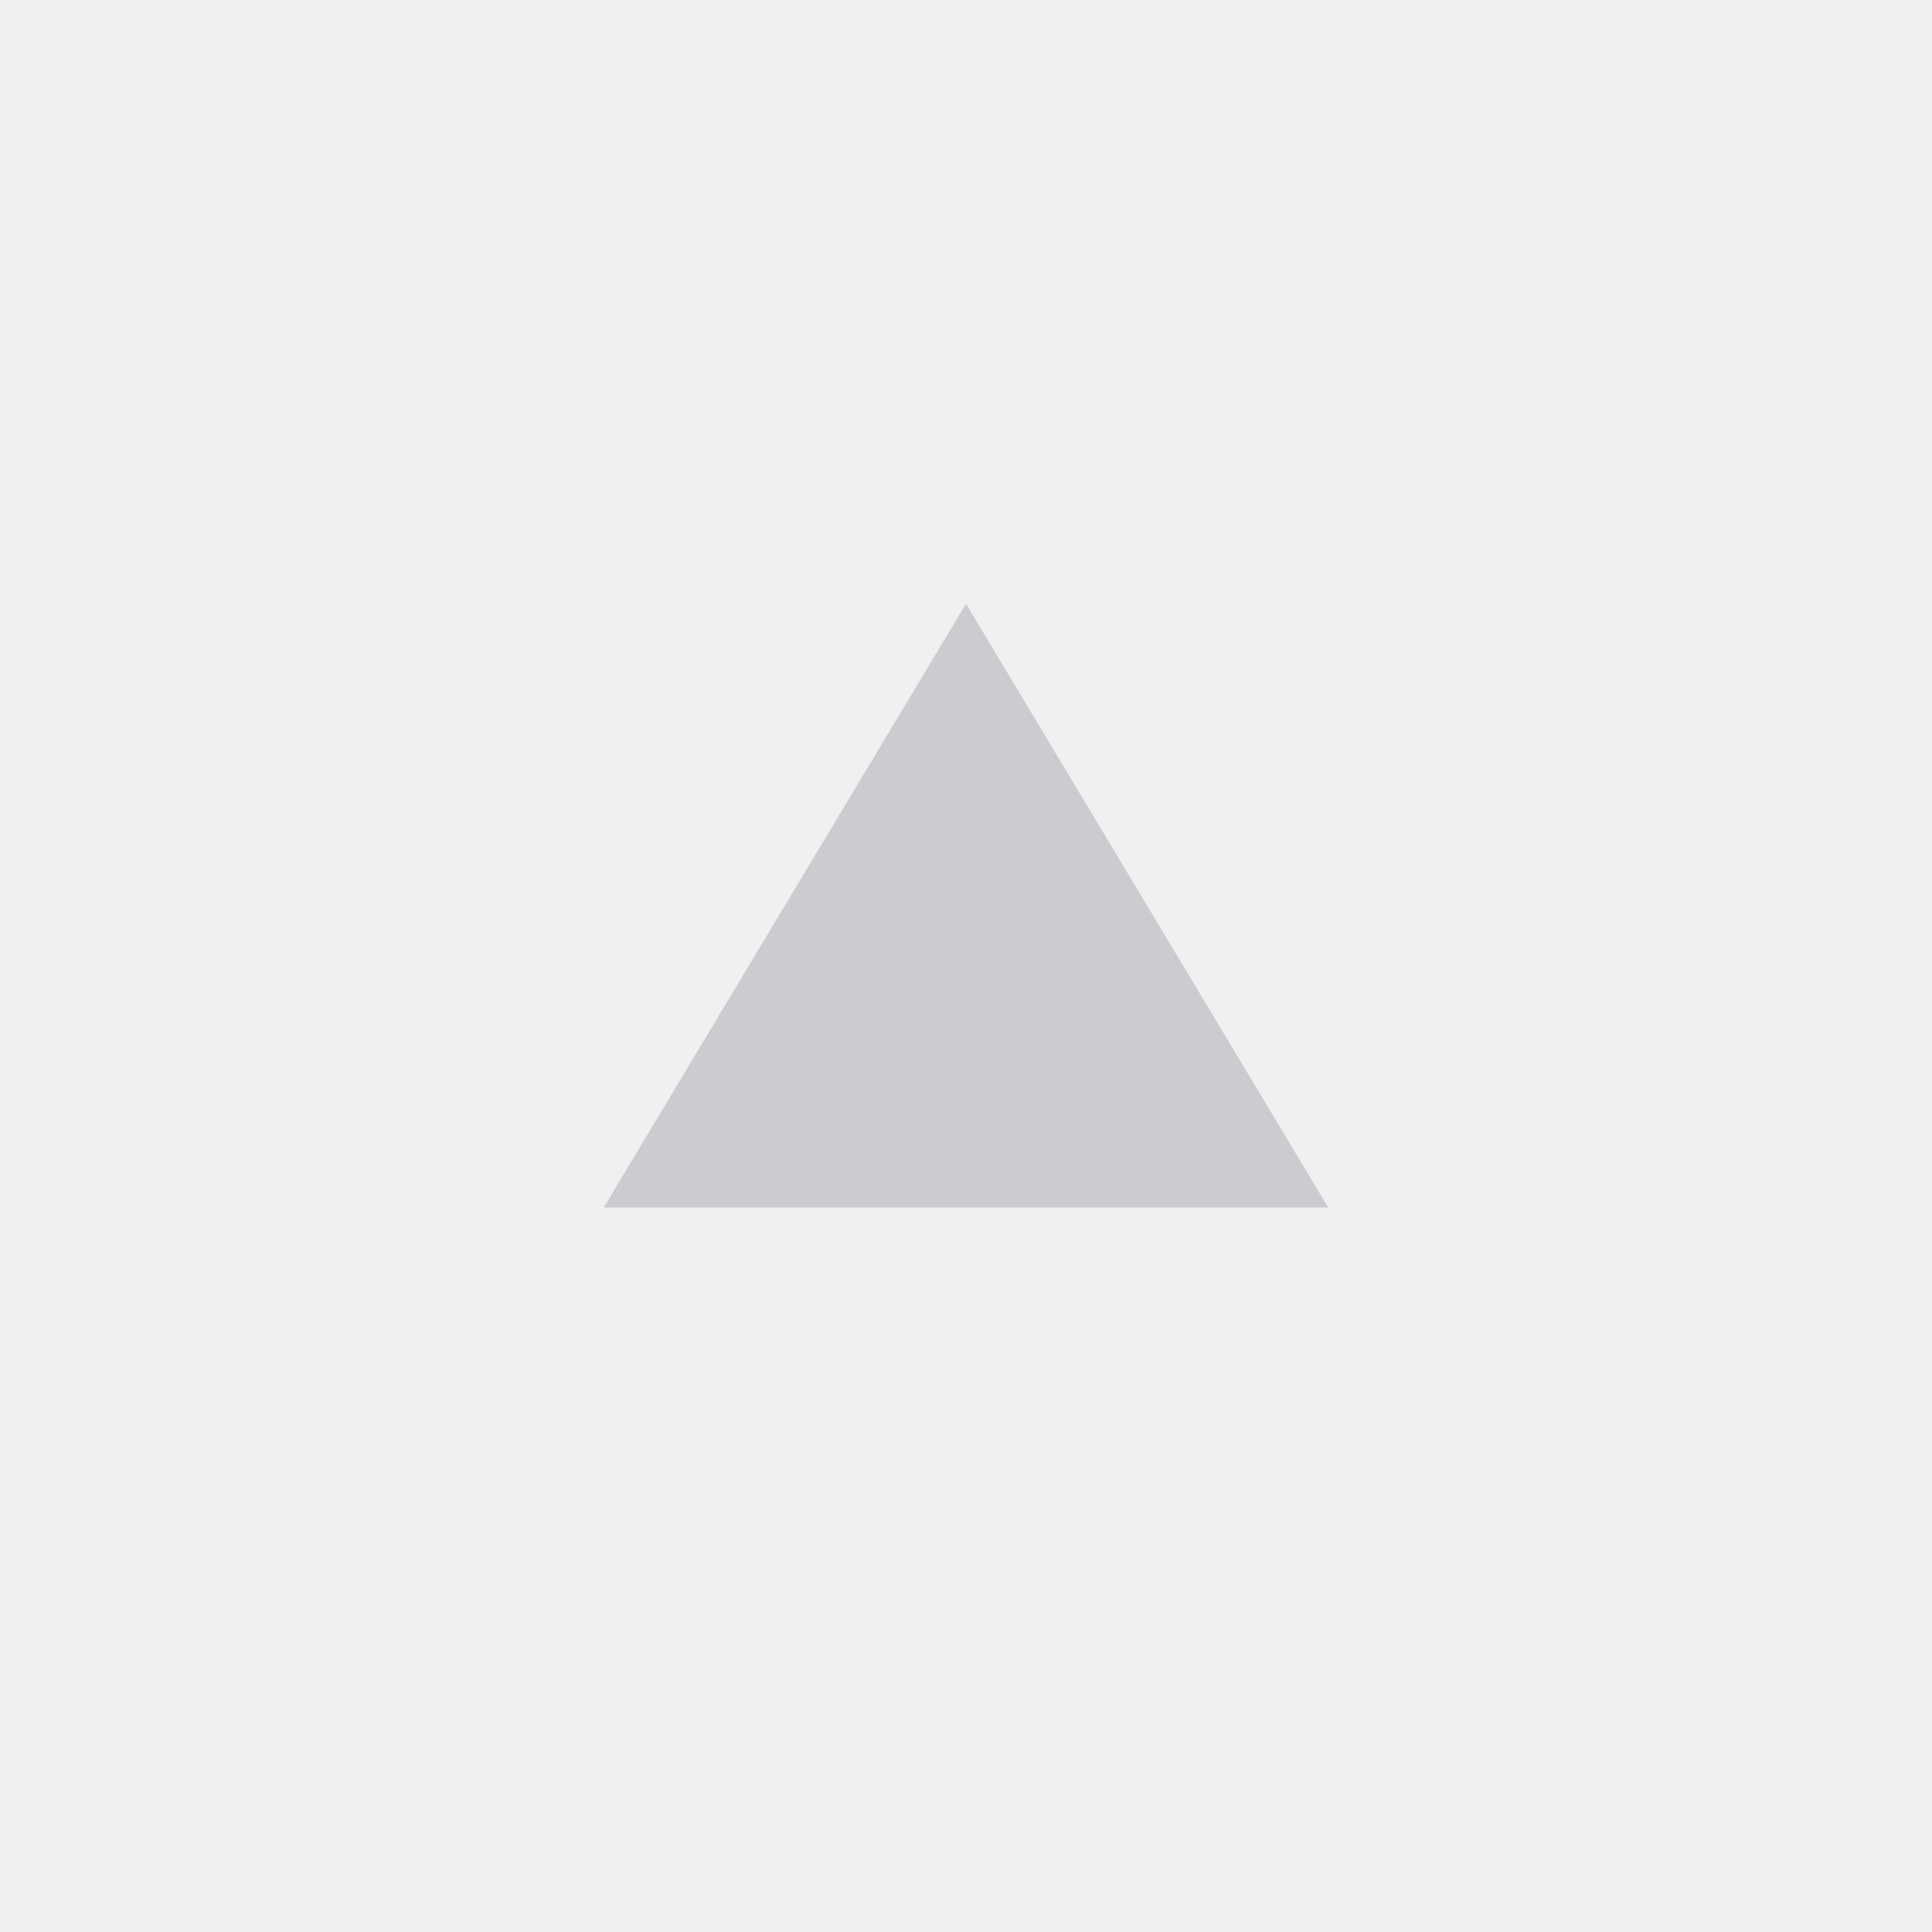
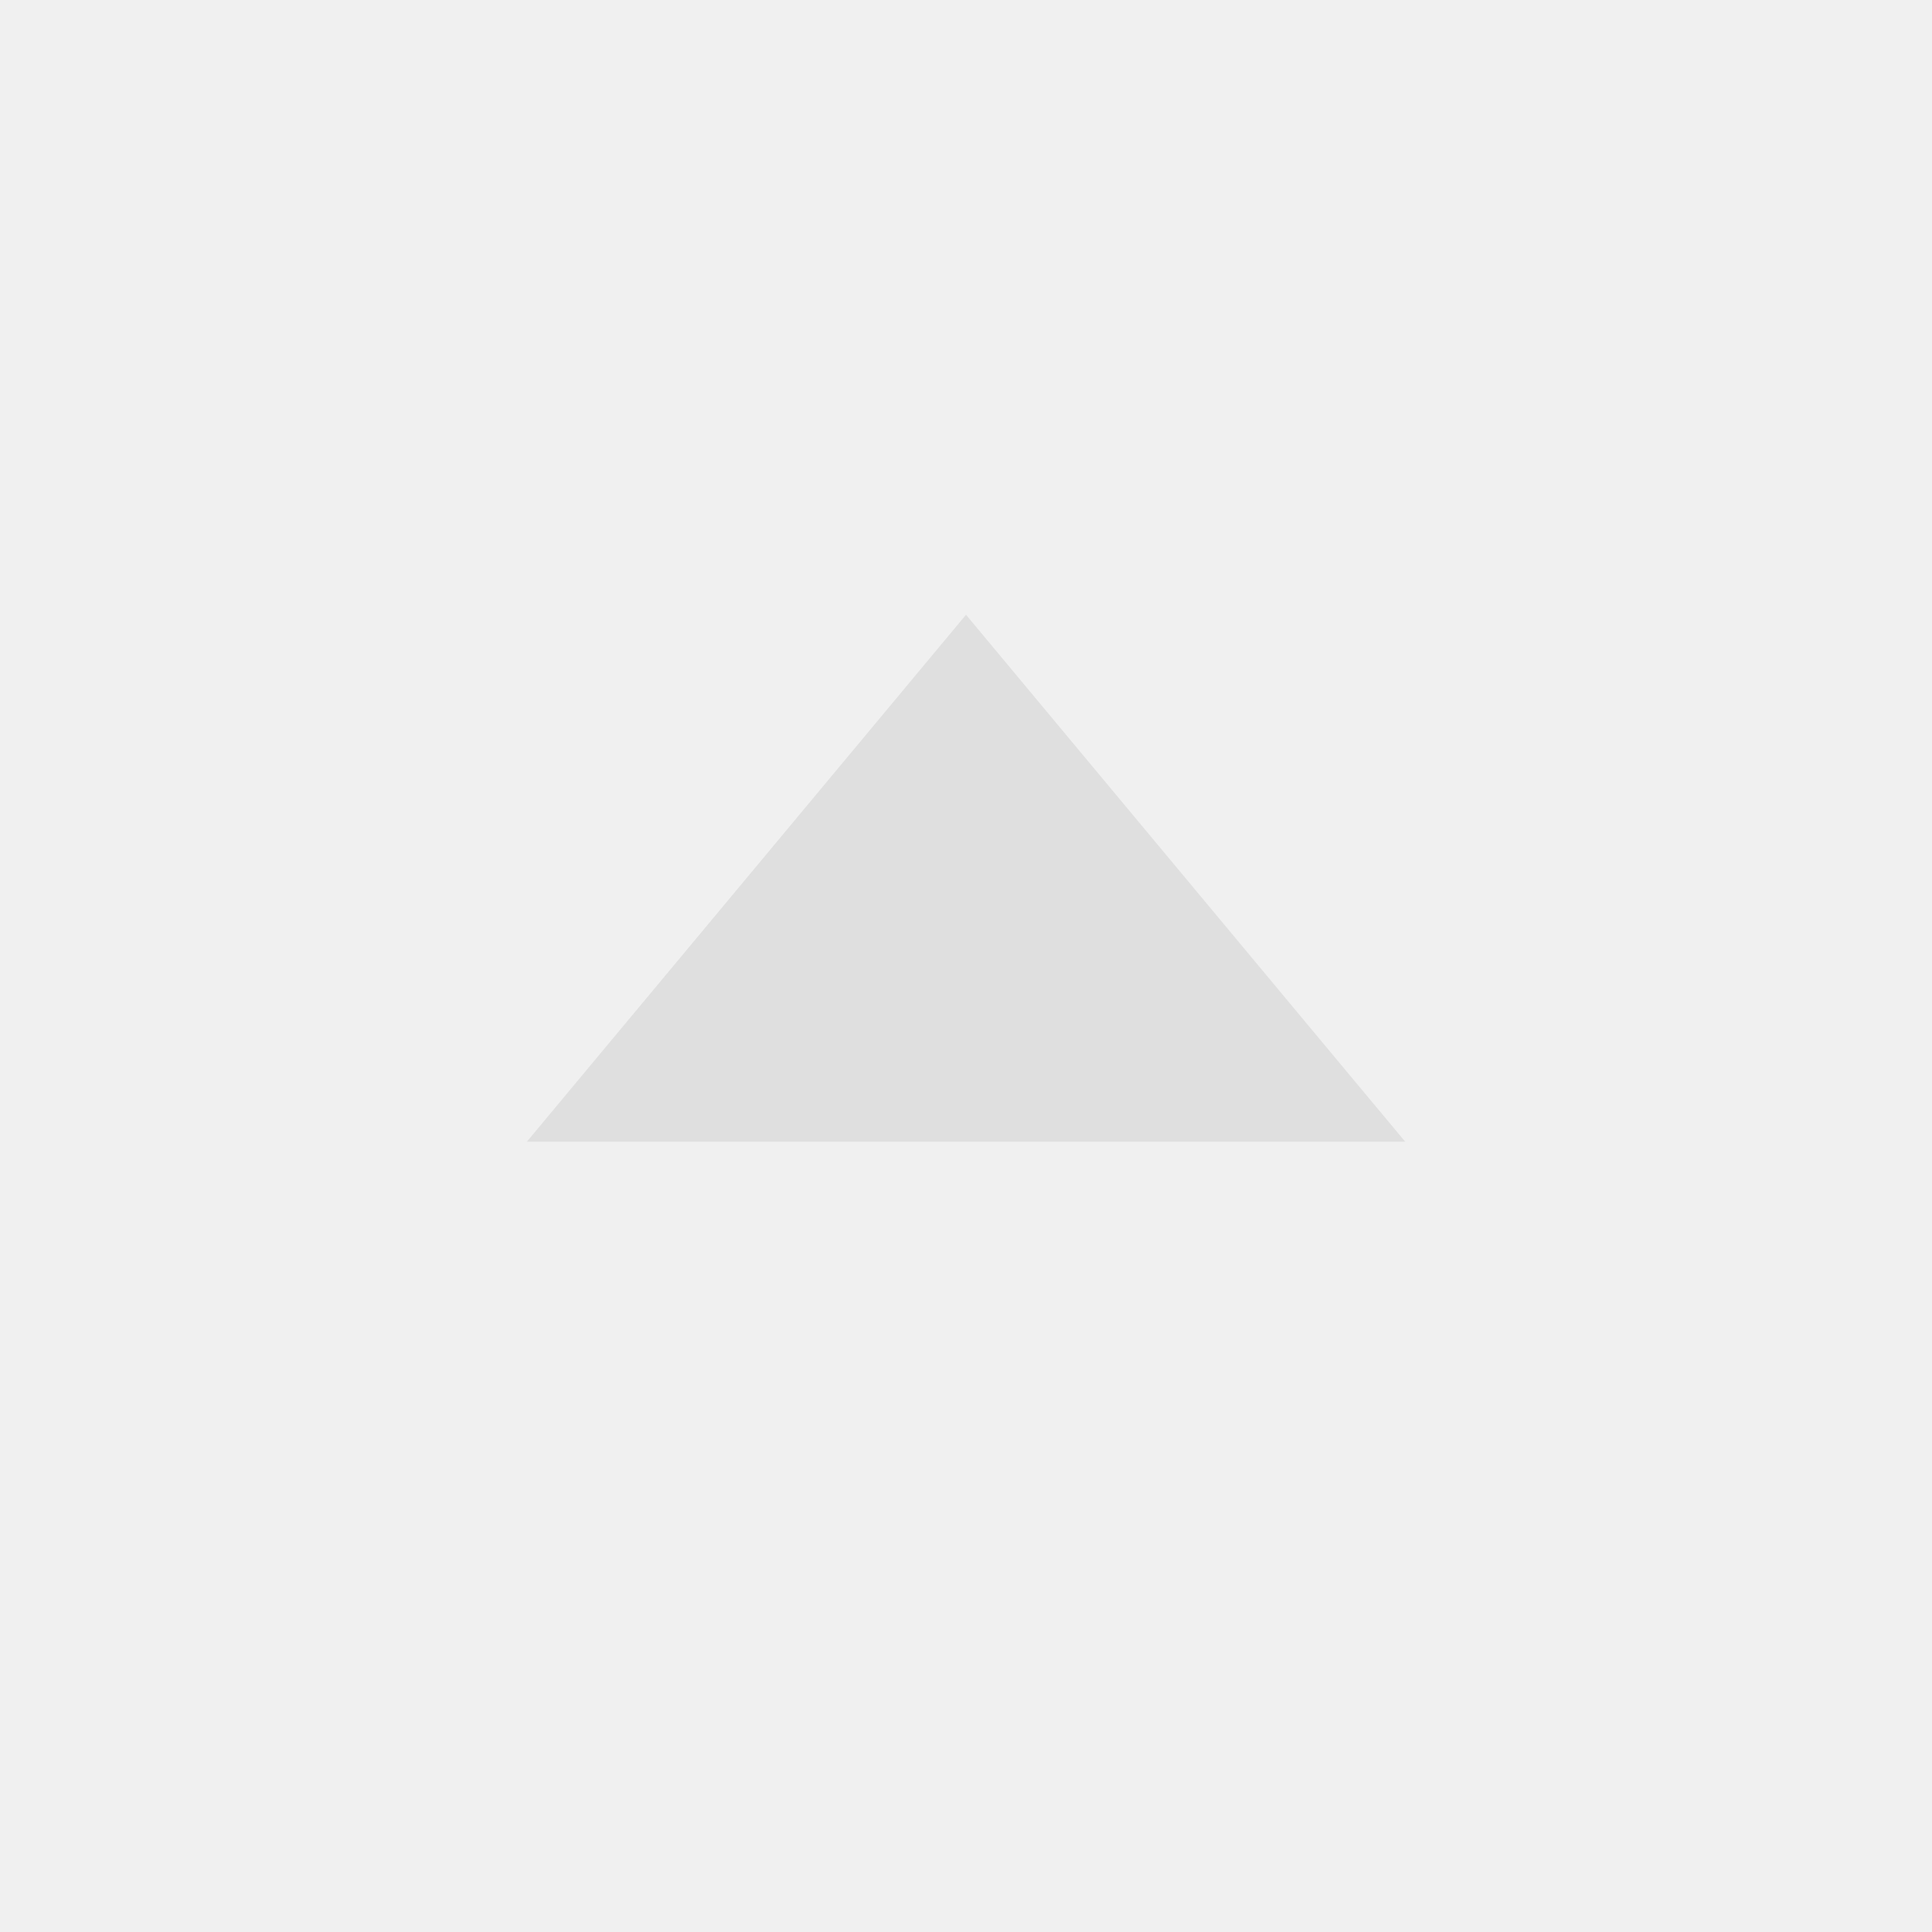
- <svg xmlns="http://www.w3.org/2000/svg" id="svg4306" style="enable-background:new" width="16" height="16" version="1.1">
+ <svg xmlns="http://www.w3.org/2000/svg" id="svg4306" width="22" height="22" version="1.1" style="enable-background:new">
  <g id="active-center">
-     <rect id="rect17883-32-6-9" style="display:inline;opacity:0.7;fill:none;fill-opacity:1;stroke:none;stroke-width:1;stroke-linecap:butt;stroke-linejoin:miter;stroke-miterlimit:4;stroke-dasharray:none;stroke-dashoffset:0;stroke-opacity:0" width="16" height="16" x="0" y="0" />
-     <g id="g4387" style="display:inline;opacity:0.7;fill:#b9bcc2;fill-opacity:1" transform="translate(0,1)">
-       <g id="g4405" style="display:inline;fill:#b9bcc2;fill-opacity:1" transform="translate(-81.0002,-967)">
-         <path id="path4407" style="color:#000000;font-style:normal;font-variant:normal;font-weight:normal;font-stretch:normal;font-size:medium;line-height:normal;font-family:Sans;-inkscape-font-specification:Sans;text-indent:0;text-align:start;text-decoration:none;text-decoration-line:none;letter-spacing:normal;word-spacing:normal;text-transform:none;direction:ltr;block-progression:tb;writing-mode:lr-tb;baseline-shift:baseline;text-anchor:start;display:inline;overflow:visible;visibility:visible;opacity:1;fill:#b9bcc2;fill-opacity:1;stroke:none;stroke-width:2;marker:none;enable-background:accumulate" d="m 86,976 6,0 -3,-5 z" />
-       </g>
-     </g>
+     <rect id="rect4266" width="22" height="22" x="0" y="0" style="opacity:0.001;fill:#000000;fill-opacity:1;fill-rule:nonzero;stroke:none;stroke-width:2;stroke-linecap:round;stroke-linejoin:round;stroke-miterlimit:4;stroke-dasharray:none;stroke-opacity:1" />
+     <path id="path4167" d="m 12.149,4.029 2.887,5 2.887,5 -5.774,0 -5.774,0 2.887,-5 z" transform="matrix(0.8660254,0,0,0.6,0.4788495,4.582856)" style="opacity:1;fill:#dfdfdf;fill-opacity:1;fill-rule:evenodd;stroke:none;stroke-width:8;stroke-linecap:butt;stroke-linejoin:round;stroke-miterlimit:4;stroke-dasharray:none;stroke-opacity:1" />
  </g>
-   <g id="hover-center" transform="translate(-19)">
-     <ellipse id="path4068-7-5-9-6-7-2-1-6-1" style="display:inline;opacity:0.45;fill:#5f697f;fill-opacity:1;stroke:none;stroke-width:0;stroke-linecap:butt;stroke-linejoin:miter;stroke-miterlimit:4;stroke-dasharray:none;stroke-dashoffset:0;stroke-opacity:1" cx="45" cy="8" rx="6" ry="6" />
-     <path id="path4068-7-5-9-6-7-2-5-23-4-3" style="display:inline;opacity:0.37;fill:#15171c;fill-opacity:1;stroke:none;stroke-width:0;stroke-linecap:butt;stroke-linejoin:miter;stroke-miterlimit:4;stroke-dasharray:none;stroke-dashoffset:0;stroke-opacity:1" d="m 45,1 a 7,7 0 0 0 -7,7 7,7 0 0 0 7,7 7,7 0 0 0 7,-7 7,7 0 0 0 -7,-7 z m 0,1 a 6,6 0 0 1 6,6 6,6 0 0 1 -6,6 6,6 0 0 1 -6,-6 6,6 0 0 1 6,-6 z" />
-     <g id="g4834-0-4-5" style="display:inline;opacity:1;fill:#c0e3ff;fill-opacity:1" transform="translate(37,1)">
-       <g id="layer12-45-6-2-7" style="display:inline;fill:#c0e3ff;fill-opacity:1" transform="translate(-81.0002,-967)">
-         <path id="rect9057-8-2-3" style="color:#000000;font-style:normal;font-variant:normal;font-weight:normal;font-stretch:normal;font-size:medium;line-height:normal;font-family:Sans;-inkscape-font-specification:Sans;text-indent:0;text-align:start;text-decoration:none;text-decoration-line:none;letter-spacing:normal;word-spacing:normal;text-transform:none;writing-mode:lr-tb;direction:ltr;baseline-shift:baseline;text-anchor:start;display:inline;overflow:visible;visibility:visible;opacity:1;fill:#c4c7cc;fill-opacity:1;stroke:none;stroke-width:2;marker:none;enable-background:accumulate" d="m 86,976 h 6 l -3,-5 z" />
-       </g>
-     </g>
-     <rect id="rect17883-11-4-0" style="display:inline;opacity:1;fill:none;fill-opacity:1;stroke:none;stroke-width:1;stroke-linecap:butt;stroke-linejoin:miter;stroke-miterlimit:4;stroke-dasharray:none;stroke-dashoffset:0;stroke-opacity:0" width="16" height="16" x="37" y="0" />
+   <g id="hover-center">
+     <rect style="opacity:0.001;fill:#000000;fill-opacity:1;fill-rule:nonzero;stroke:none;stroke-width:2;stroke-linecap:round;stroke-linejoin:round;stroke-miterlimit:4;stroke-dasharray:none;stroke-opacity:1" id="rect4208" width="22" height="22" x="23" y="0" />
+     <circle style="opacity:0.08;fill:#ffffff;fill-opacity:1;fill-rule:nonzero;stroke:none;stroke-width:0;stroke-linecap:square;stroke-linejoin:round;stroke-miterlimit:4;stroke-dasharray:none;stroke-dashoffset:478.437;stroke-opacity:0.4" id="circle4212" cx="34" cy="11" r="11" />
+     <path style="opacity:1;fill:#dfdfdf;fill-opacity:1;fill-rule:evenodd;stroke:none;stroke-width:5.767;stroke-linecap:butt;stroke-linejoin:round;stroke-miterlimit:4;stroke-dasharray:none;stroke-opacity:1" id="path4171" d="M 34,7 36.5,10 39,13 H 34 29 l 2.5,-3 z" />
  </g>
-   <g id="pressed-center" transform="translate(-21)">
-     <g id="g4490-3-6-1-4-1-6" style="display:inline;opacity:1" transform="translate(-1369,-247)">
-       <g id="g4092-0-7-2-0-0-94-2" style="display:inline" transform="translate(58)">
-         <circle id="path4068-7-3-0-3-6-8-3" style="fill:#2eb398;fill-opacity:1;stroke:none;stroke-width:0;stroke-linecap:butt;stroke-linejoin:miter;stroke-miterlimit:4;stroke-dasharray:none;stroke-dashoffset:0;stroke-opacity:1" cx="1376" cy="255" r="7" />
-       </g>
-     </g>
-     <rect id="rect17883-79-9-2-2" style="display:inline;opacity:1;fill:none;fill-opacity:1;stroke:none;stroke-width:1;stroke-linecap:butt;stroke-linejoin:miter;stroke-miterlimit:4;stroke-dasharray:none;stroke-dashoffset:0;stroke-opacity:0" width="16" height="16" x="57" y="0" />
-     <g id="g4437" style="display:inline;opacity:1;fill:#ffffff;fill-opacity:1" transform="translate(57,1)">
-       <g id="g4455" style="display:inline;fill:#ffffff;fill-opacity:1" transform="translate(-81.0002,-967)">
-         <path id="path4457" style="color:#000000;font-style:normal;font-variant:normal;font-weight:normal;font-stretch:normal;font-size:medium;line-height:normal;font-family:Sans;-inkscape-font-specification:Sans;text-indent:0;text-align:start;text-decoration:none;text-decoration-line:none;letter-spacing:normal;word-spacing:normal;text-transform:none;writing-mode:lr-tb;direction:ltr;baseline-shift:baseline;text-anchor:start;display:inline;overflow:visible;visibility:visible;opacity:1;fill:#ffffff;fill-opacity:1;stroke:none;stroke-width:2;marker:none;enable-background:accumulate" d="m 86,976 h 6 l -3,-5 z" />
-       </g>
-     </g>
+   <g id="pressed-center">
+     <rect style="opacity:0.001;fill:#000000;fill-opacity:1;fill-rule:nonzero;stroke:none;stroke-width:2;stroke-linecap:round;stroke-linejoin:round;stroke-miterlimit:4;stroke-dasharray:none;stroke-opacity:1" id="rect4164" width="22" height="22" x="46" y="0" />
+     <circle style="opacity:0.19;fill:#ffffff;fill-opacity:1;fill-rule:nonzero;stroke:none;stroke-width:0;stroke-linecap:square;stroke-linejoin:round;stroke-miterlimit:4;stroke-dasharray:none;stroke-dashoffset:478.437;stroke-opacity:0.4" id="path4202" cx="57" cy="11" r="11" />
+     <path id="path4173" d="M 57,7 59.5,10 62,13 H 57 52 l 2.5,-3 z" style="opacity:1;fill:#dfdfdf;fill-opacity:1;fill-rule:evenodd;stroke:none;stroke-width:5.767;stroke-linecap:butt;stroke-linejoin:round;stroke-miterlimit:4;stroke-dasharray:none;stroke-opacity:1" />
  </g>
-   <g id="inactive-center" transform="translate(36)">
-     <rect id="rect17883-39-3-46-6" style="display:inline;opacity:0.4;fill:none;fill-opacity:1;stroke:none;stroke-width:1;stroke-linecap:butt;stroke-linejoin:miter;stroke-miterlimit:4;stroke-dasharray:none;stroke-dashoffset:0;stroke-opacity:0" width="16" height="16" x="18" y="0" />
-     <g id="g4365" style="display:inline;opacity:0.4;fill:#b9bcc2;fill-opacity:1" transform="translate(18,1)">
-       <g id="g4383" style="display:inline;fill:#b9bcc2;fill-opacity:1" transform="translate(-81.0002,-967)">
-         <path id="path4385" style="color:#000000;font-style:normal;font-variant:normal;font-weight:normal;font-stretch:normal;font-size:medium;line-height:normal;font-family:Sans;-inkscape-font-specification:Sans;text-indent:0;text-align:start;text-decoration:none;text-decoration-line:none;letter-spacing:normal;word-spacing:normal;text-transform:none;writing-mode:lr-tb;direction:ltr;baseline-shift:baseline;text-anchor:start;display:inline;overflow:visible;visibility:visible;opacity:1;fill:#b9bcc2;fill-opacity:1;stroke:none;stroke-width:2;marker:none;enable-background:accumulate" d="m 86,976 h 6 l -3,-5 z" />
-       </g>
-     </g>
+   <g id="inactive-center">
+     <rect style="opacity:0.001;fill:#000000;fill-opacity:1;fill-rule:nonzero;stroke:none;stroke-width:2;stroke-linecap:round;stroke-linejoin:round;stroke-miterlimit:4;stroke-dasharray:none;stroke-opacity:1" id="rect4179" width="22" height="22" x="69" y="0" />
+     <path style="opacity:0.3;fill:#dfdfdf;fill-opacity:1;fill-rule:evenodd;stroke:none;stroke-width:8;stroke-linecap:butt;stroke-linejoin:round;stroke-miterlimit:4;stroke-dasharray:none;stroke-opacity:1" id="path4181" d="m 12.149,4.029 2.887,5 2.887,5 -5.774,0 -5.774,0 2.887,-5 z" transform="matrix(0.8660254,0,0,0.6,69.47885,4.582856)" />
  </g>
-   <g id="deactivated-center" transform="translate(54)">
-     <rect id="rect68" style="display:inline;opacity:0.4;fill:none;fill-opacity:1;stroke:none;stroke-width:1;stroke-linecap:butt;stroke-linejoin:miter;stroke-miterlimit:4;stroke-dasharray:none;stroke-dashoffset:0;stroke-opacity:0" width="16" height="16" x="18" y="0" />
-     <g id="g90" style="display:inline;opacity:0.4;fill:#b9bcc2;fill-opacity:1" transform="translate(18,1)">
-       <g id="g88" style="display:inline;fill:#b9bcc2;fill-opacity:1" transform="translate(-81.0002,-967)">
-         <path id="path86" style="color:#000000;font-style:normal;font-variant:normal;font-weight:normal;font-stretch:normal;font-size:medium;line-height:normal;font-family:Sans;-inkscape-font-specification:Sans;text-indent:0;text-align:start;text-decoration:none;text-decoration-line:none;letter-spacing:normal;word-spacing:normal;text-transform:none;writing-mode:lr-tb;direction:ltr;baseline-shift:baseline;text-anchor:start;display:inline;overflow:visible;visibility:visible;opacity:1;fill:#b9bcc2;fill-opacity:1;stroke:none;stroke-width:2;marker:none;enable-background:accumulate" d="m 86,976 h 6 l -3,-5 z" />
-       </g>
-     </g>
+   <g id="deactivated-center">
+     <rect style="opacity:0.001;fill:#000000;fill-opacity:1;fill-rule:nonzero;stroke:none;stroke-width:2;stroke-linecap:round;stroke-linejoin:round;stroke-miterlimit:4;stroke-dasharray:none;stroke-opacity:1" id="rect4183" width="22" height="22" x="92" y="0" />
+     <path style="opacity:0.3;fill:#dfdfdf;fill-opacity:1;fill-rule:evenodd;stroke:none;stroke-width:8;stroke-linecap:butt;stroke-linejoin:round;stroke-miterlimit:4;stroke-dasharray:none;stroke-opacity:1" id="path4185" d="m 12.149,4.029 2.887,5 2.887,5 -5.774,0 -5.774,0 2.887,-5 z" transform="matrix(0.8660254,0,0,0.6,92.47885,4.582856)" />
  </g>
</svg>
